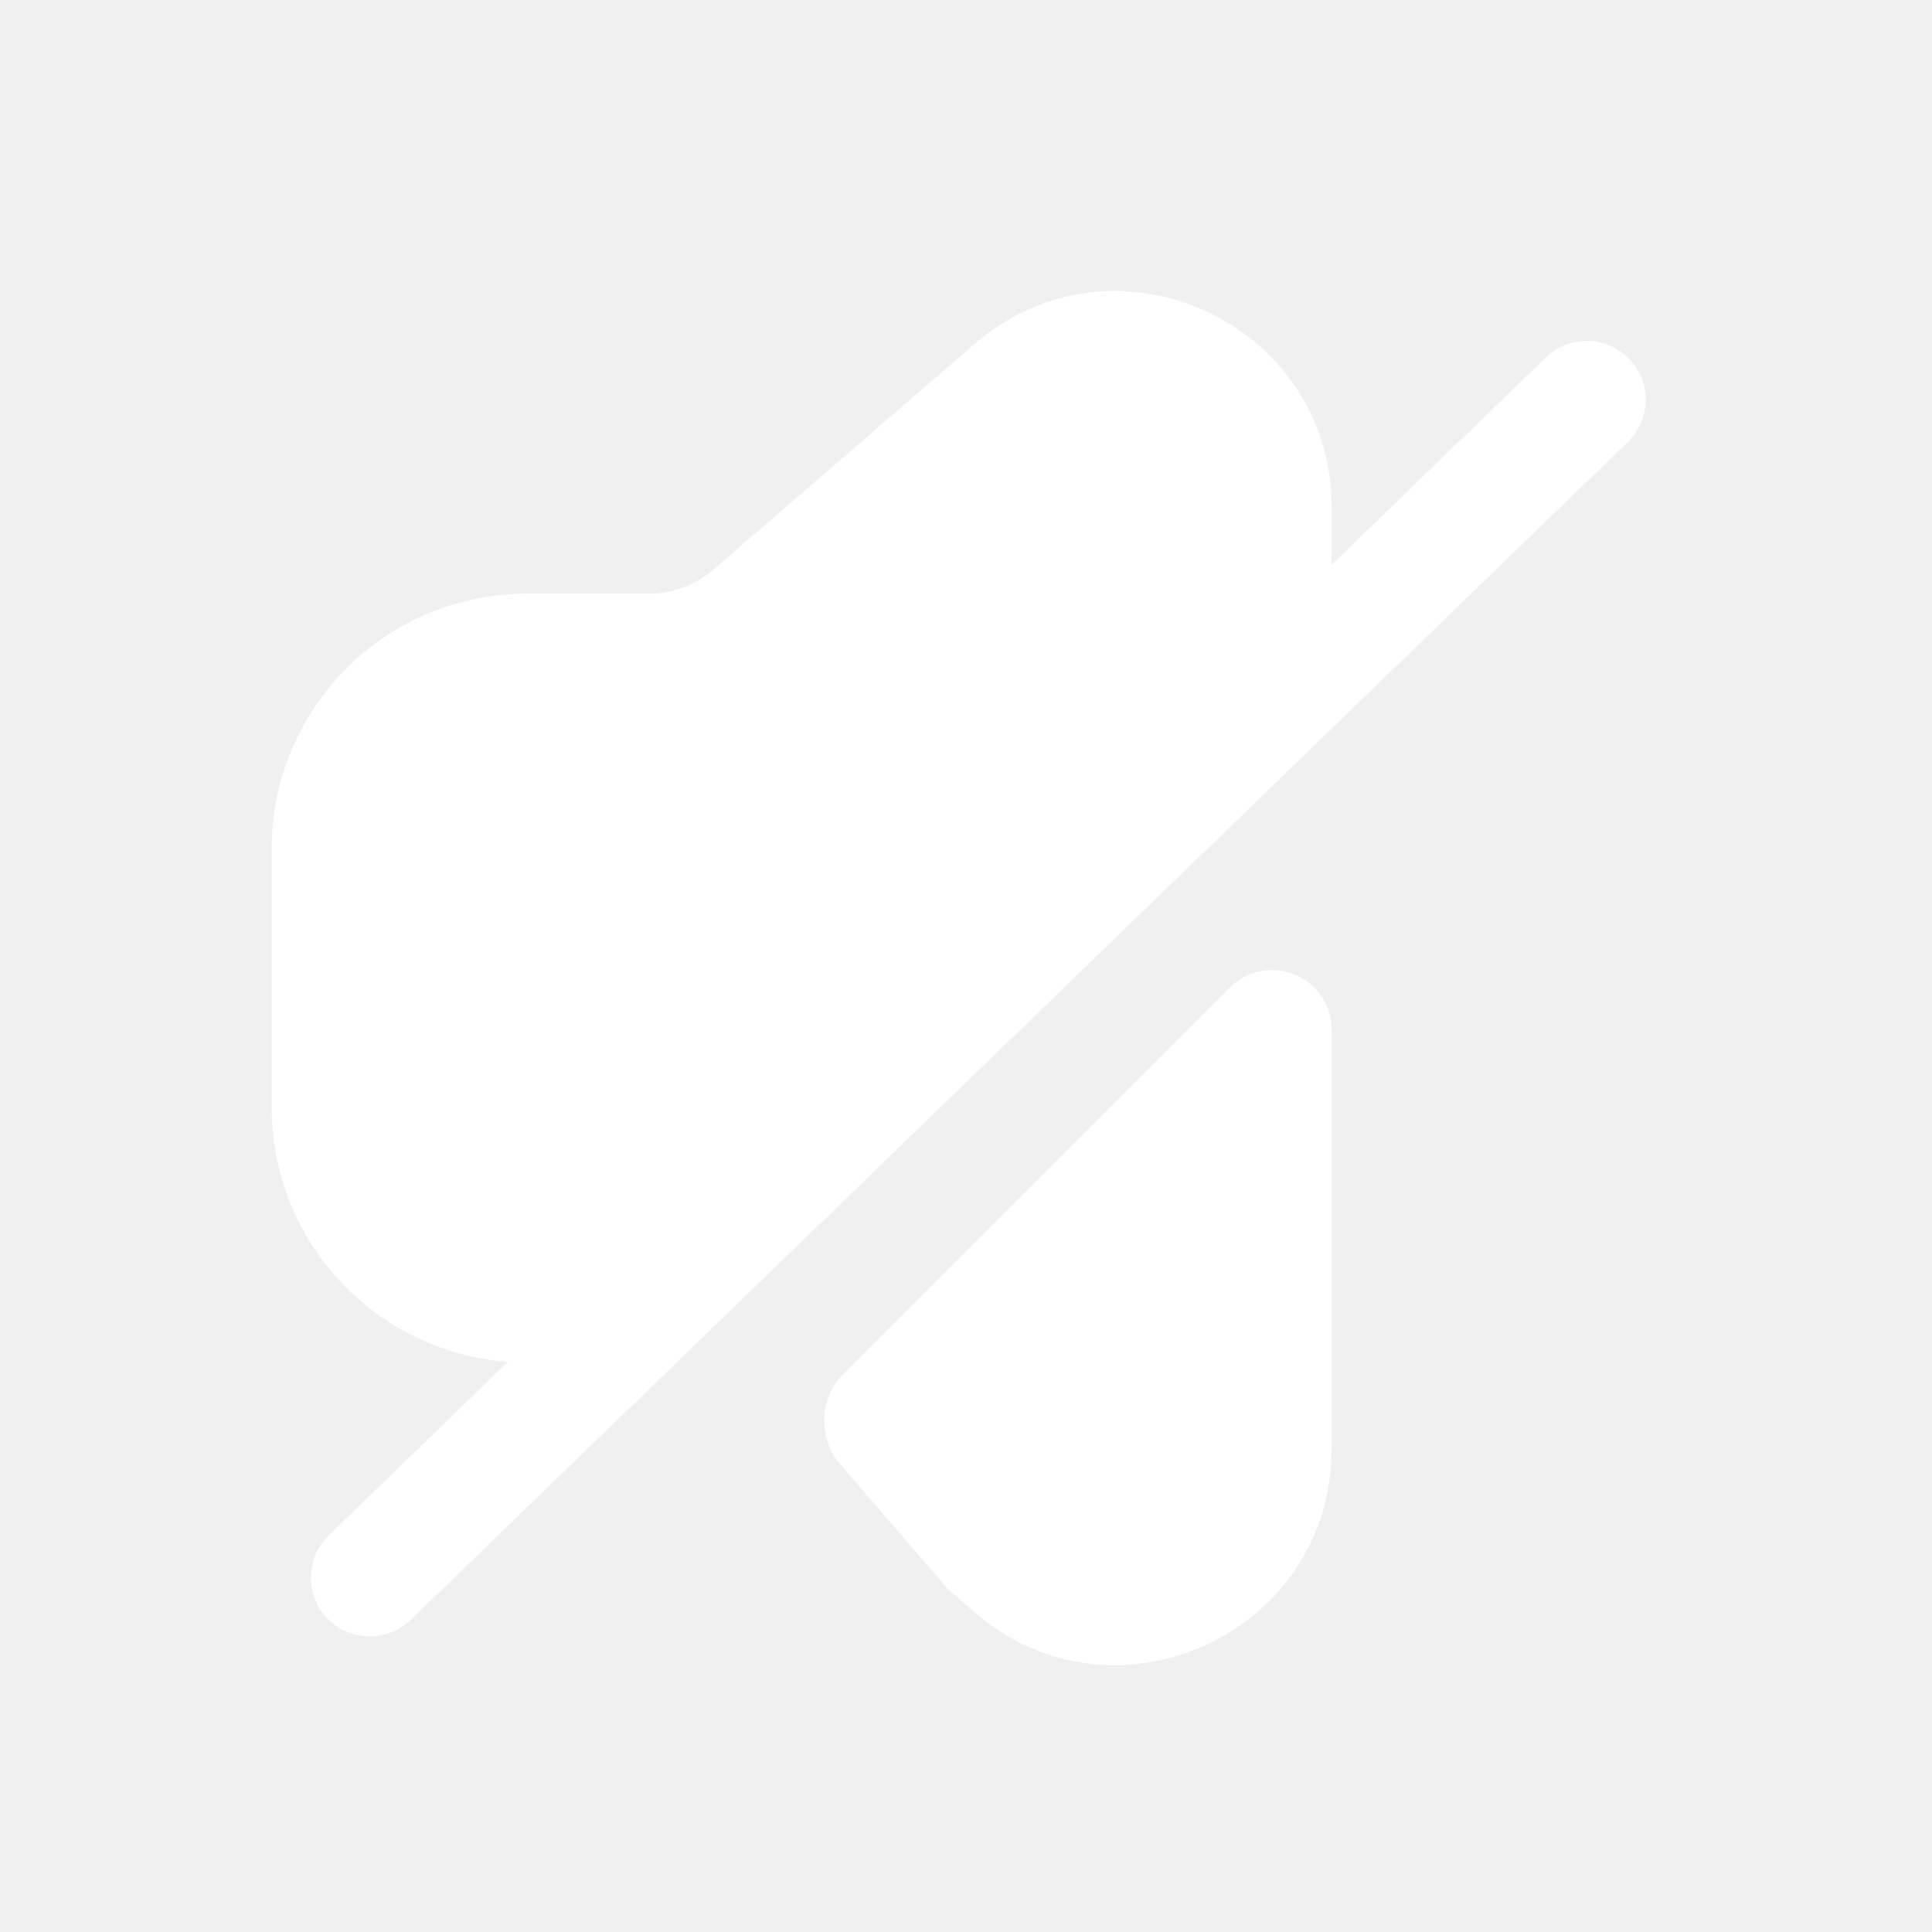
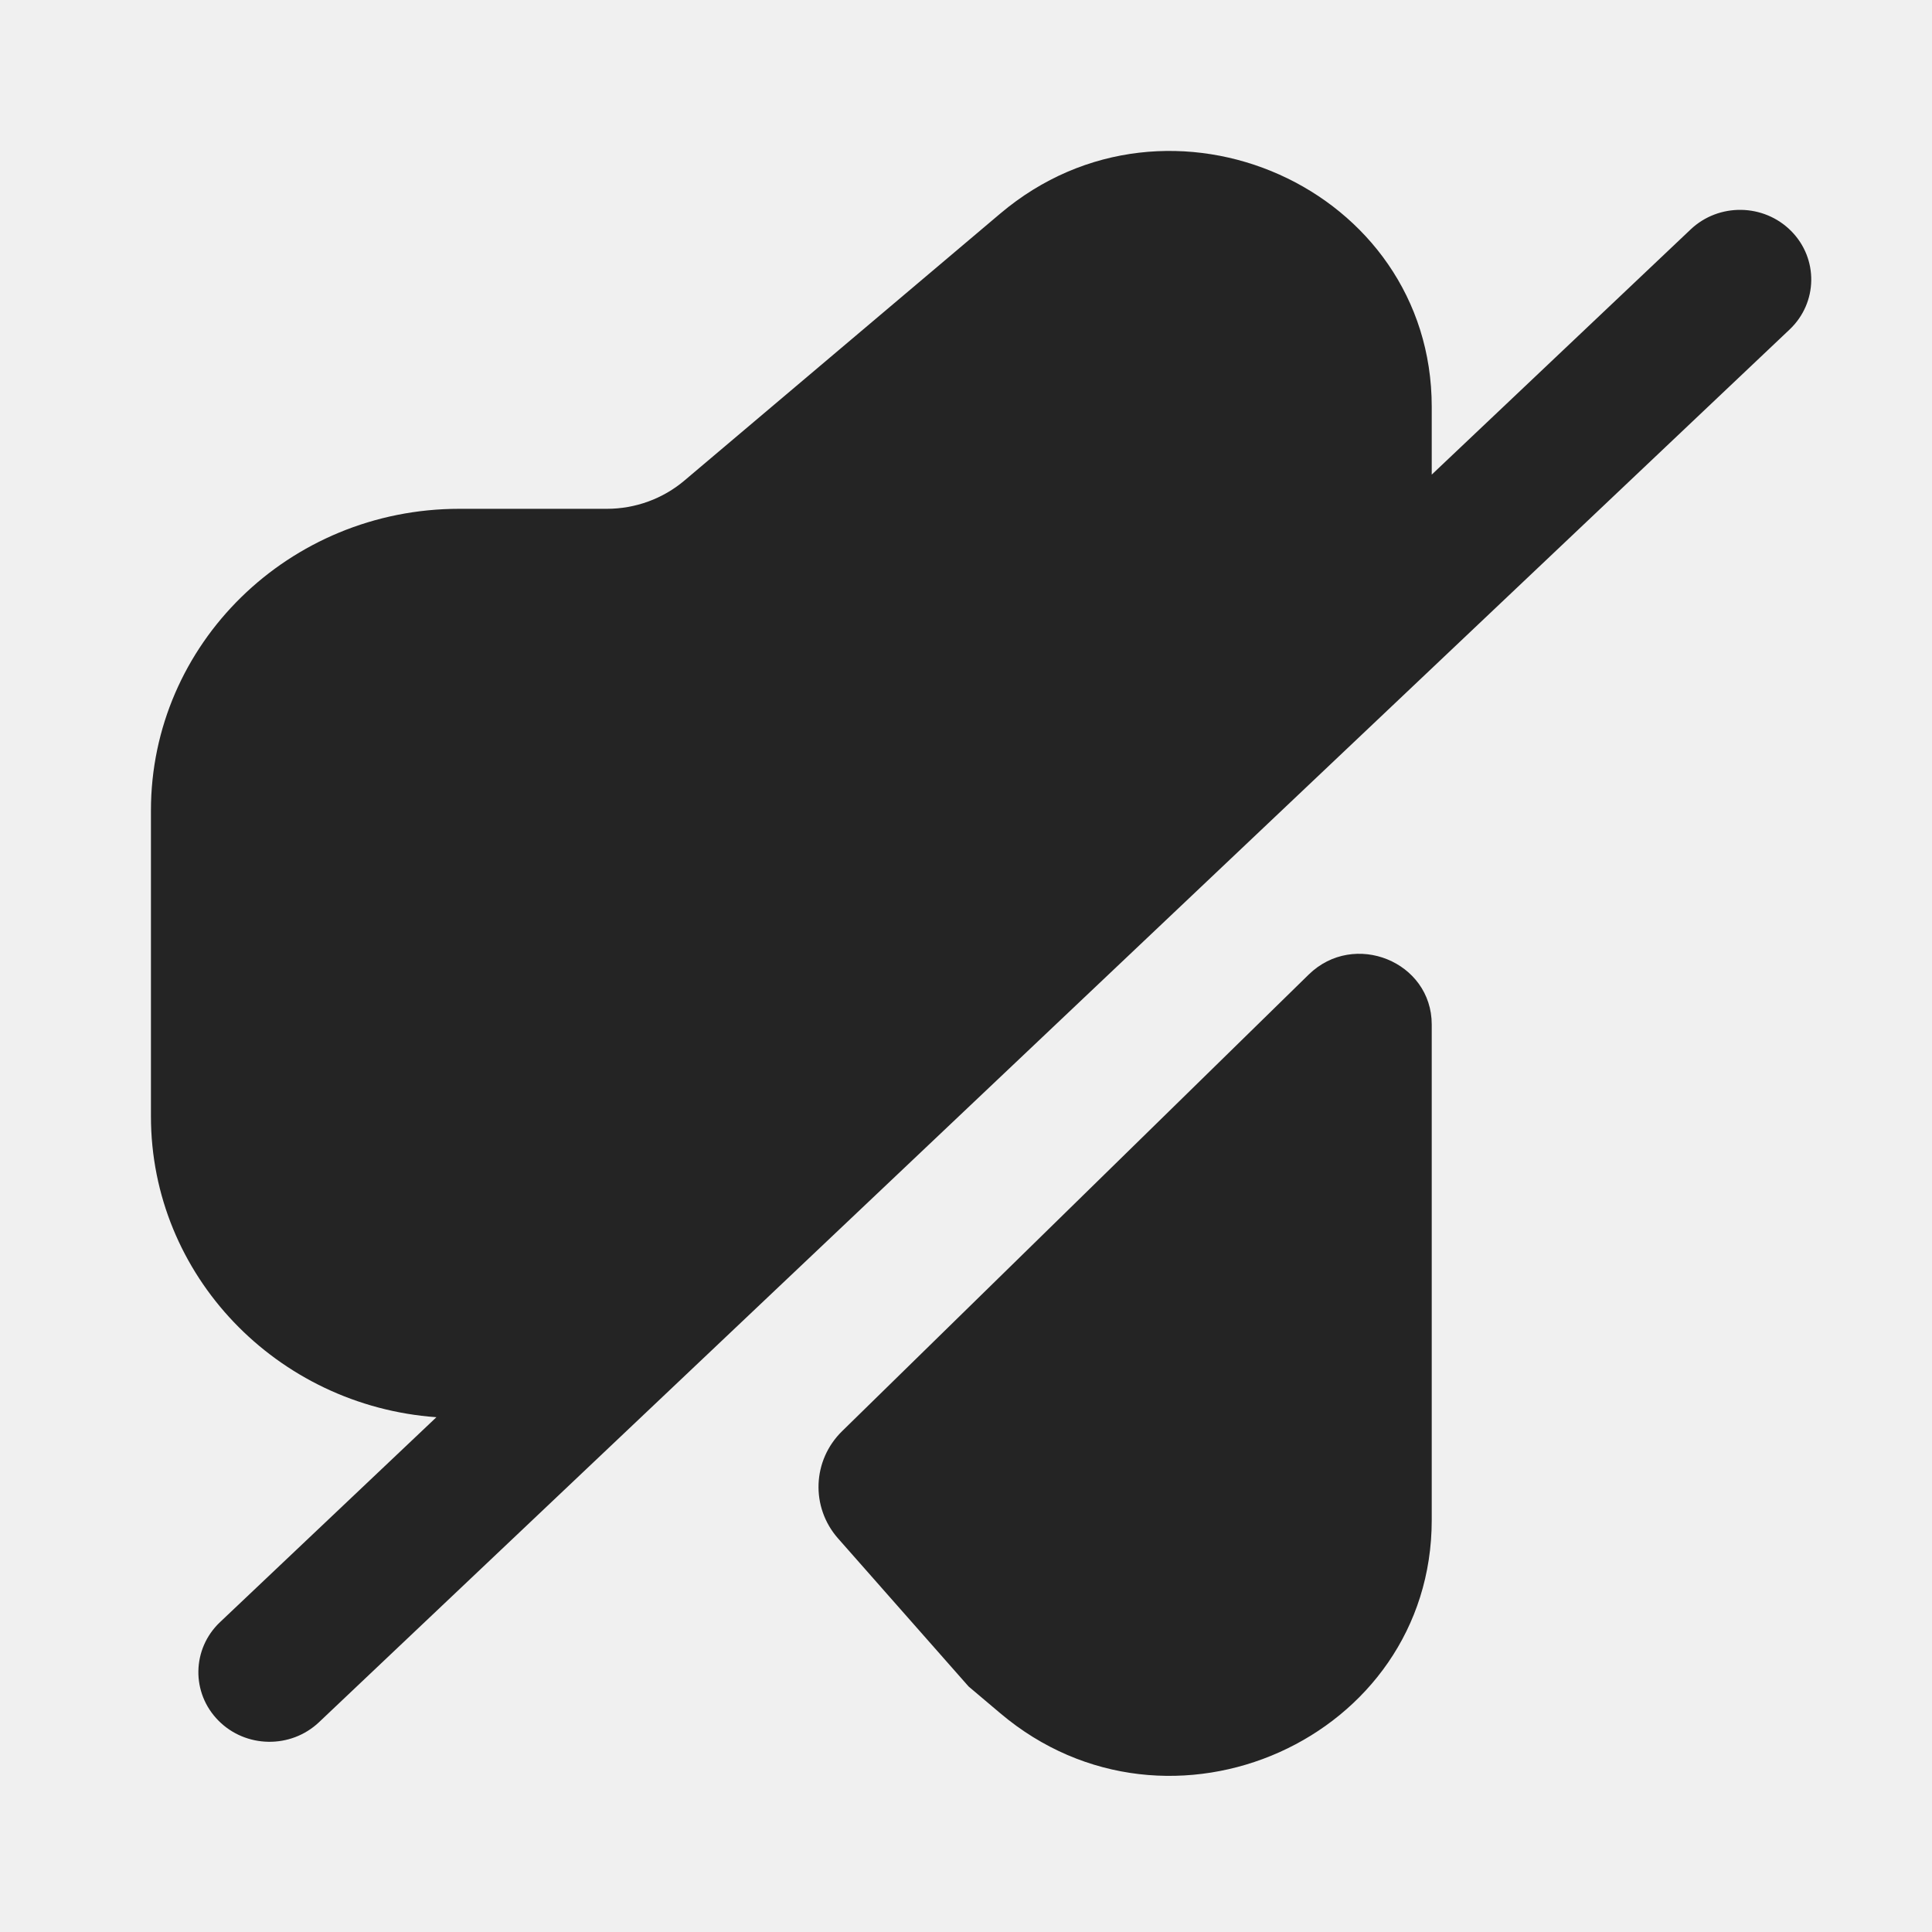
<svg xmlns="http://www.w3.org/2000/svg" width="64" height="64" viewBox="0 0 64 64" fill="none">
-   <path fill-rule="evenodd" clip-rule="evenodd" d="M44.112 18.708V16.807C44.112 10.683 36.918 7.391 32.284 11.394L23.624 18.875C23.034 19.385 22.279 19.666 21.499 19.666L17.453 19.666C12.784 19.666 9 23.45 9 28.118V36.683C9 41.141 12.451 44.792 16.826 45.113L10.895 50.853C10.12 51.603 10.1 52.838 10.849 53.612C11.598 54.386 12.833 54.406 13.608 53.657L53.921 14.644C54.695 13.895 54.715 12.66 53.966 11.886C53.217 11.111 51.982 11.091 51.208 11.84L44.112 18.708ZM40.737 32.714C41.983 31.469 44.112 32.351 44.112 34.112V47.994C44.112 54.118 36.918 57.41 32.284 53.407L31.415 52.656L27.838 48.511C27.081 47.634 27.13 46.322 27.948 45.503L40.737 32.714Z" fill="white" />
+   <path fill-rule="evenodd" clip-rule="evenodd" d="M47.428 15.722V13.474C47.428 6.233 38.735 2.34 33.136 7.074L22.672 15.919C21.958 16.523 21.047 16.855 20.104 16.855L15.214 16.855C9.573 16.855 5 21.33 5 26.85V36.978C5 42.249 9.17 46.568 14.457 46.947L7.289 53.735C6.354 54.621 6.329 56.081 7.235 56.996C8.14 57.912 9.632 57.936 10.568 57.05L59.282 10.916C60.218 10.031 60.242 8.57 59.337 7.655C58.431 6.739 56.939 6.715 56.004 7.601L47.428 15.722ZM43.351 32.285C44.856 30.812 47.428 31.855 47.428 33.938V50.354C47.428 57.595 38.735 61.488 33.136 56.754L32.086 55.867L27.763 50.964C26.849 49.928 26.907 48.376 27.897 47.408L43.351 32.285Z" fill="#242424" />
</svg>
